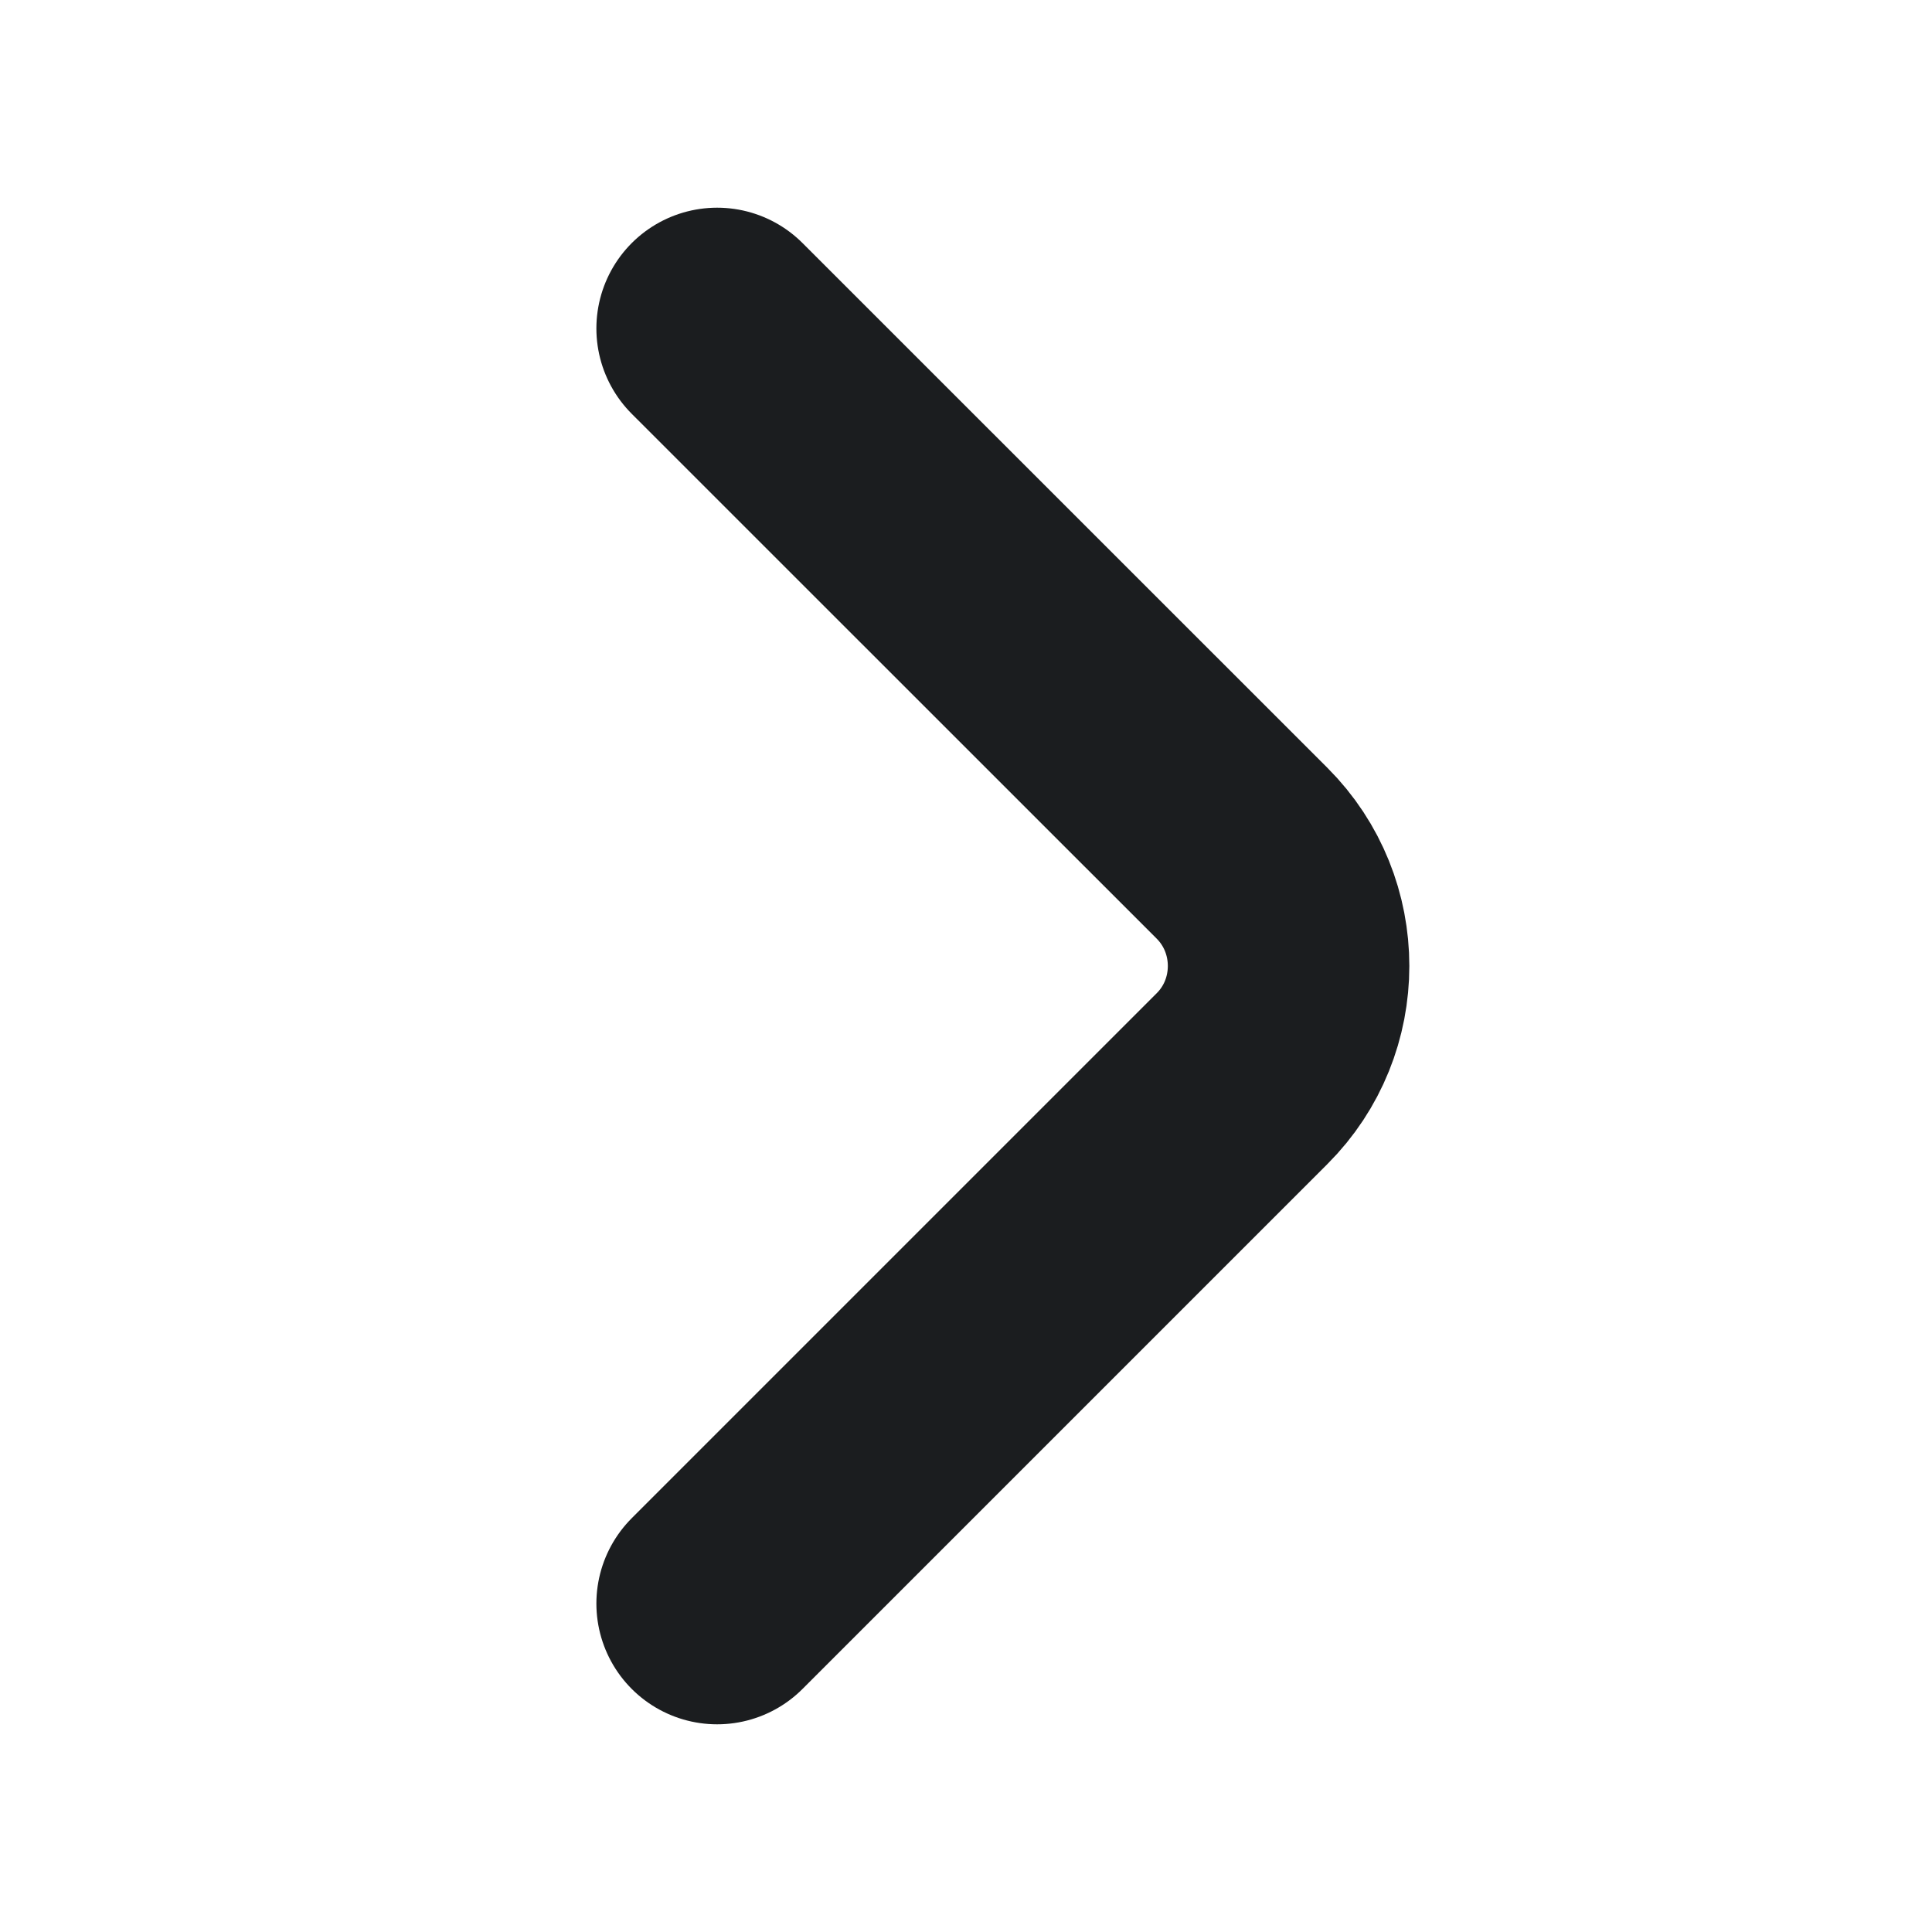
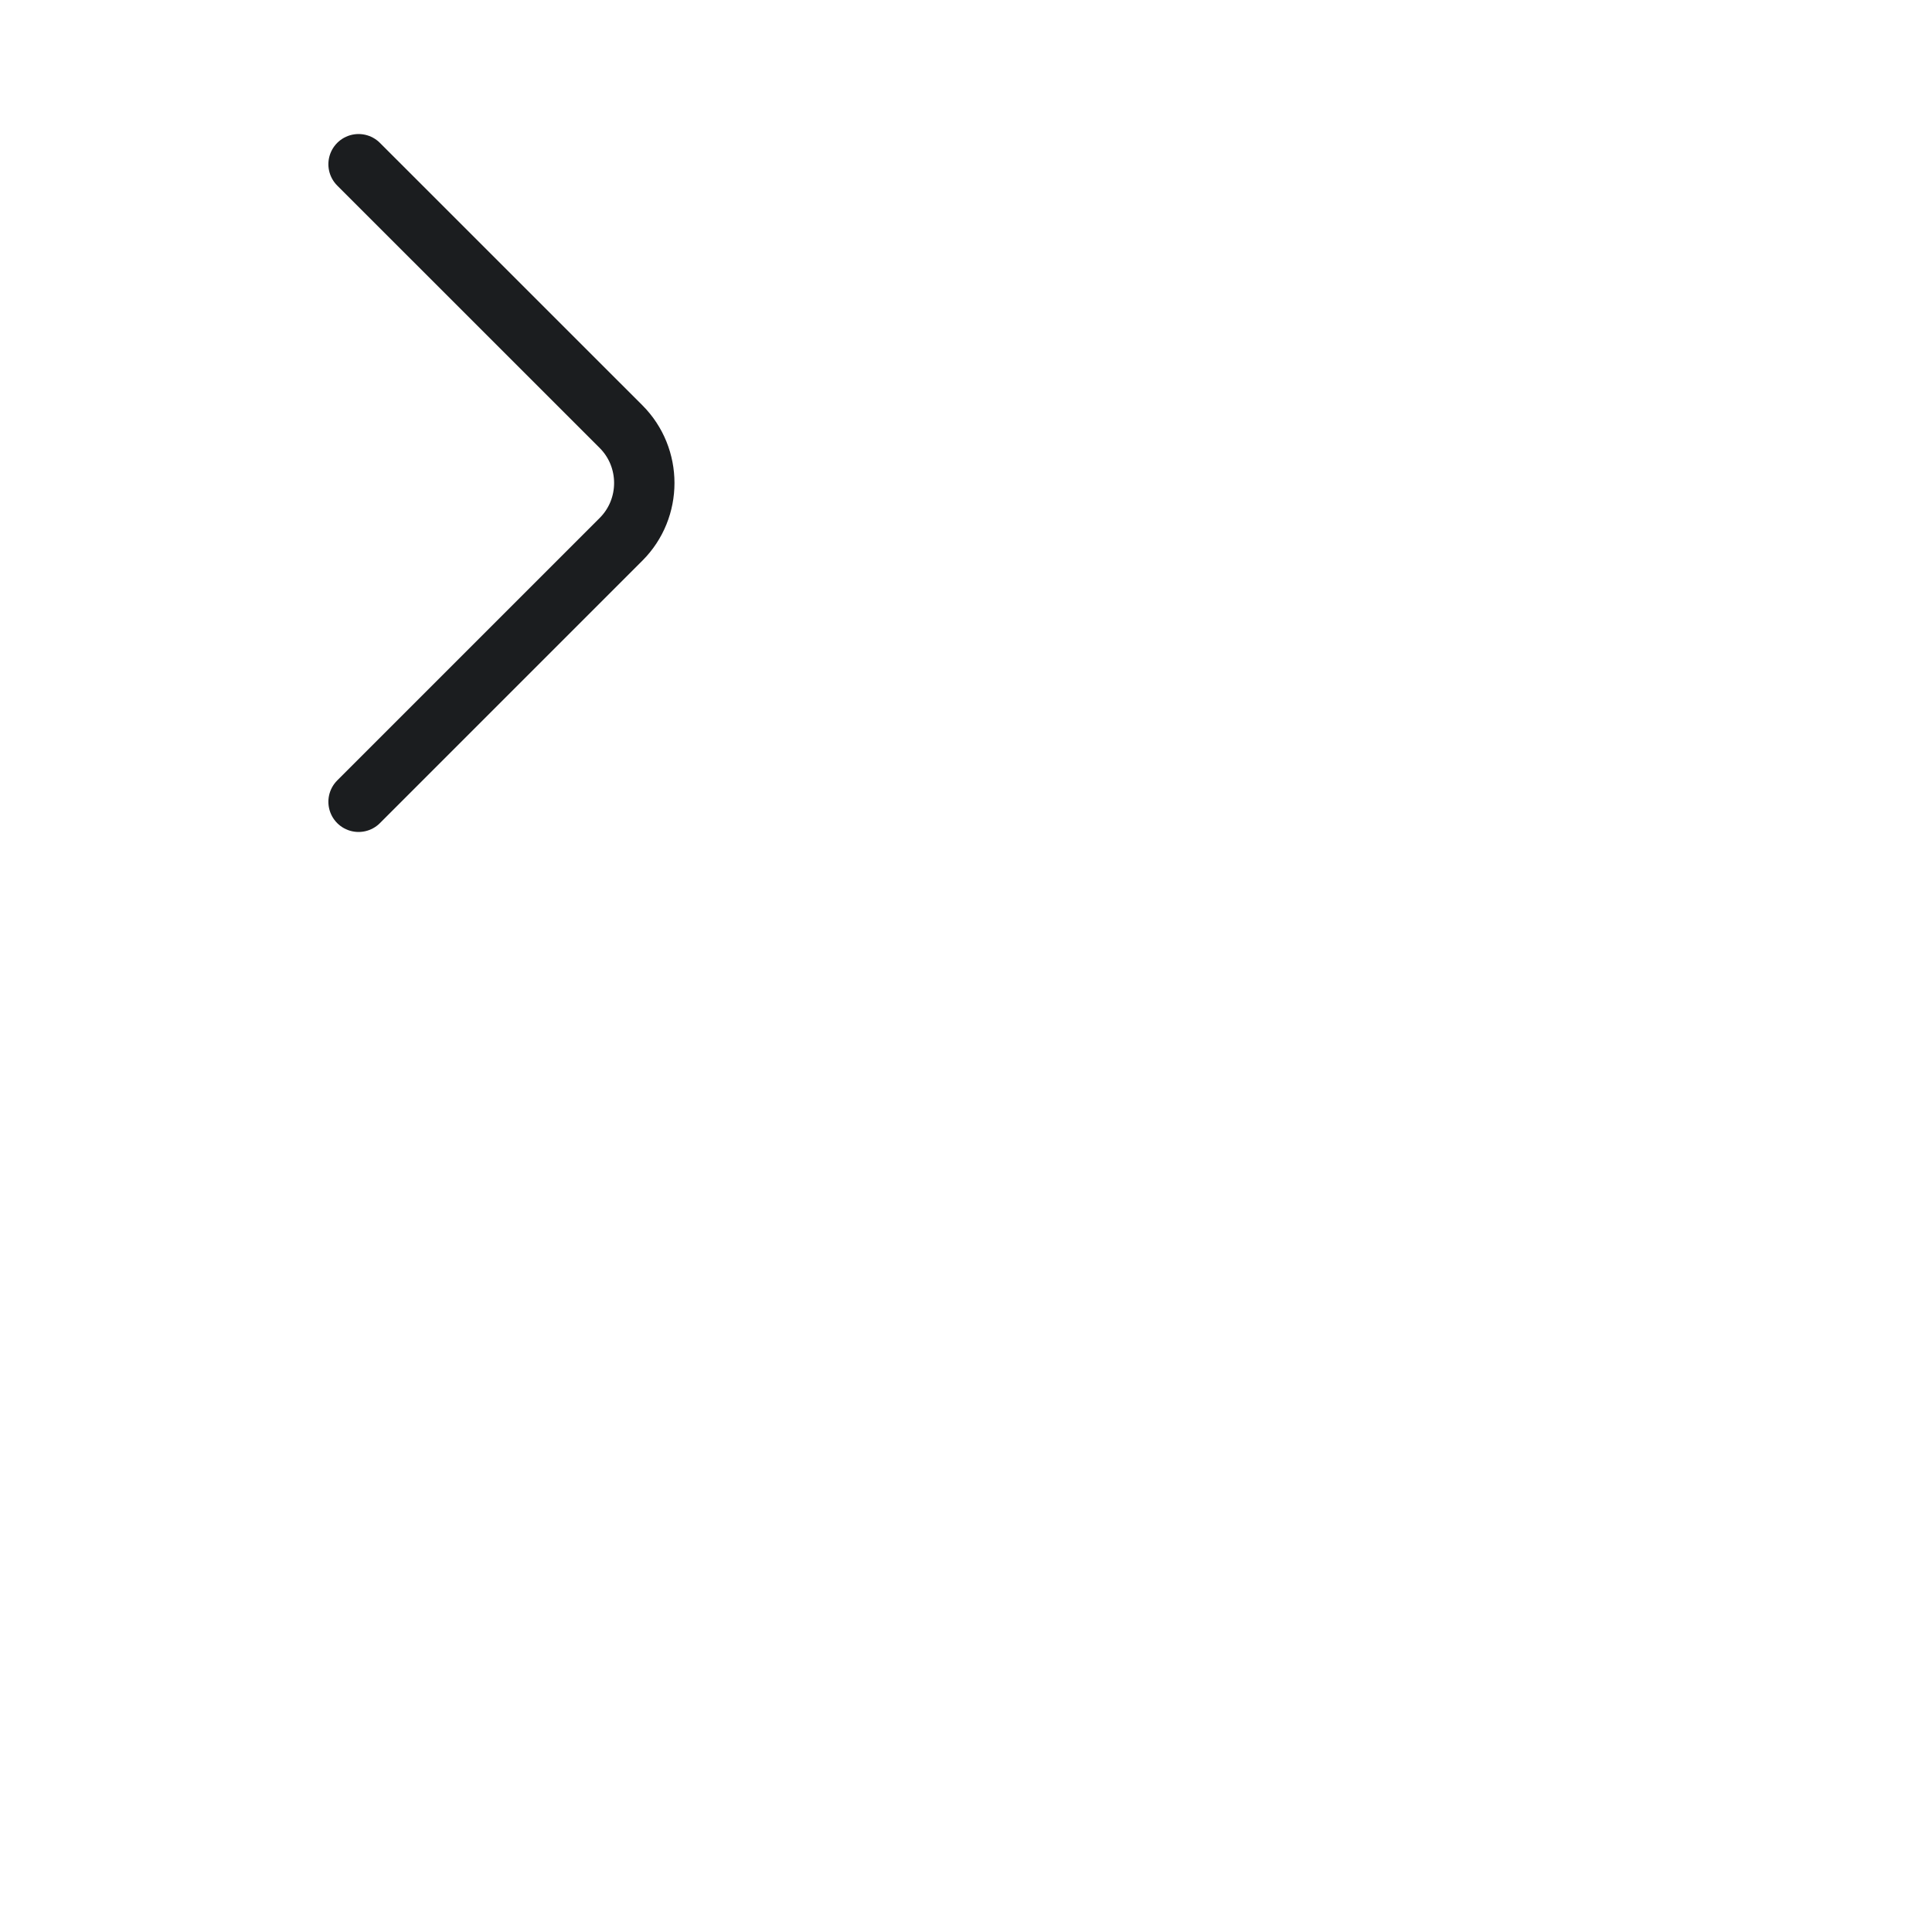
- <svg xmlns="http://www.w3.org/2000/svg" width="16" height="16" viewBox="0 0 16 16" fill="none">
-   <path d="M5.939 13.28L10.286 8.933C10.8 8.42 10.8 7.58 10.286 7.066L5.939 2.72" stroke="#1B1D1F" stroke-width="2" stroke-miterlimit="10" stroke-linecap="round" stroke-linejoin="round" />
+ <svg xmlns="http://www.w3.org/2000/svg" viewBox="0 0 32 32" fill="none">
+   <path d="M5.939 13.28L10.286 8.933C10.8 8.42 10.8 7.58 10.286 7.066L5.939 2.72" stroke="#1B1D1F" stroke-miterlimit="10" stroke-linecap="round" stroke-linejoin="round" />
</svg>
